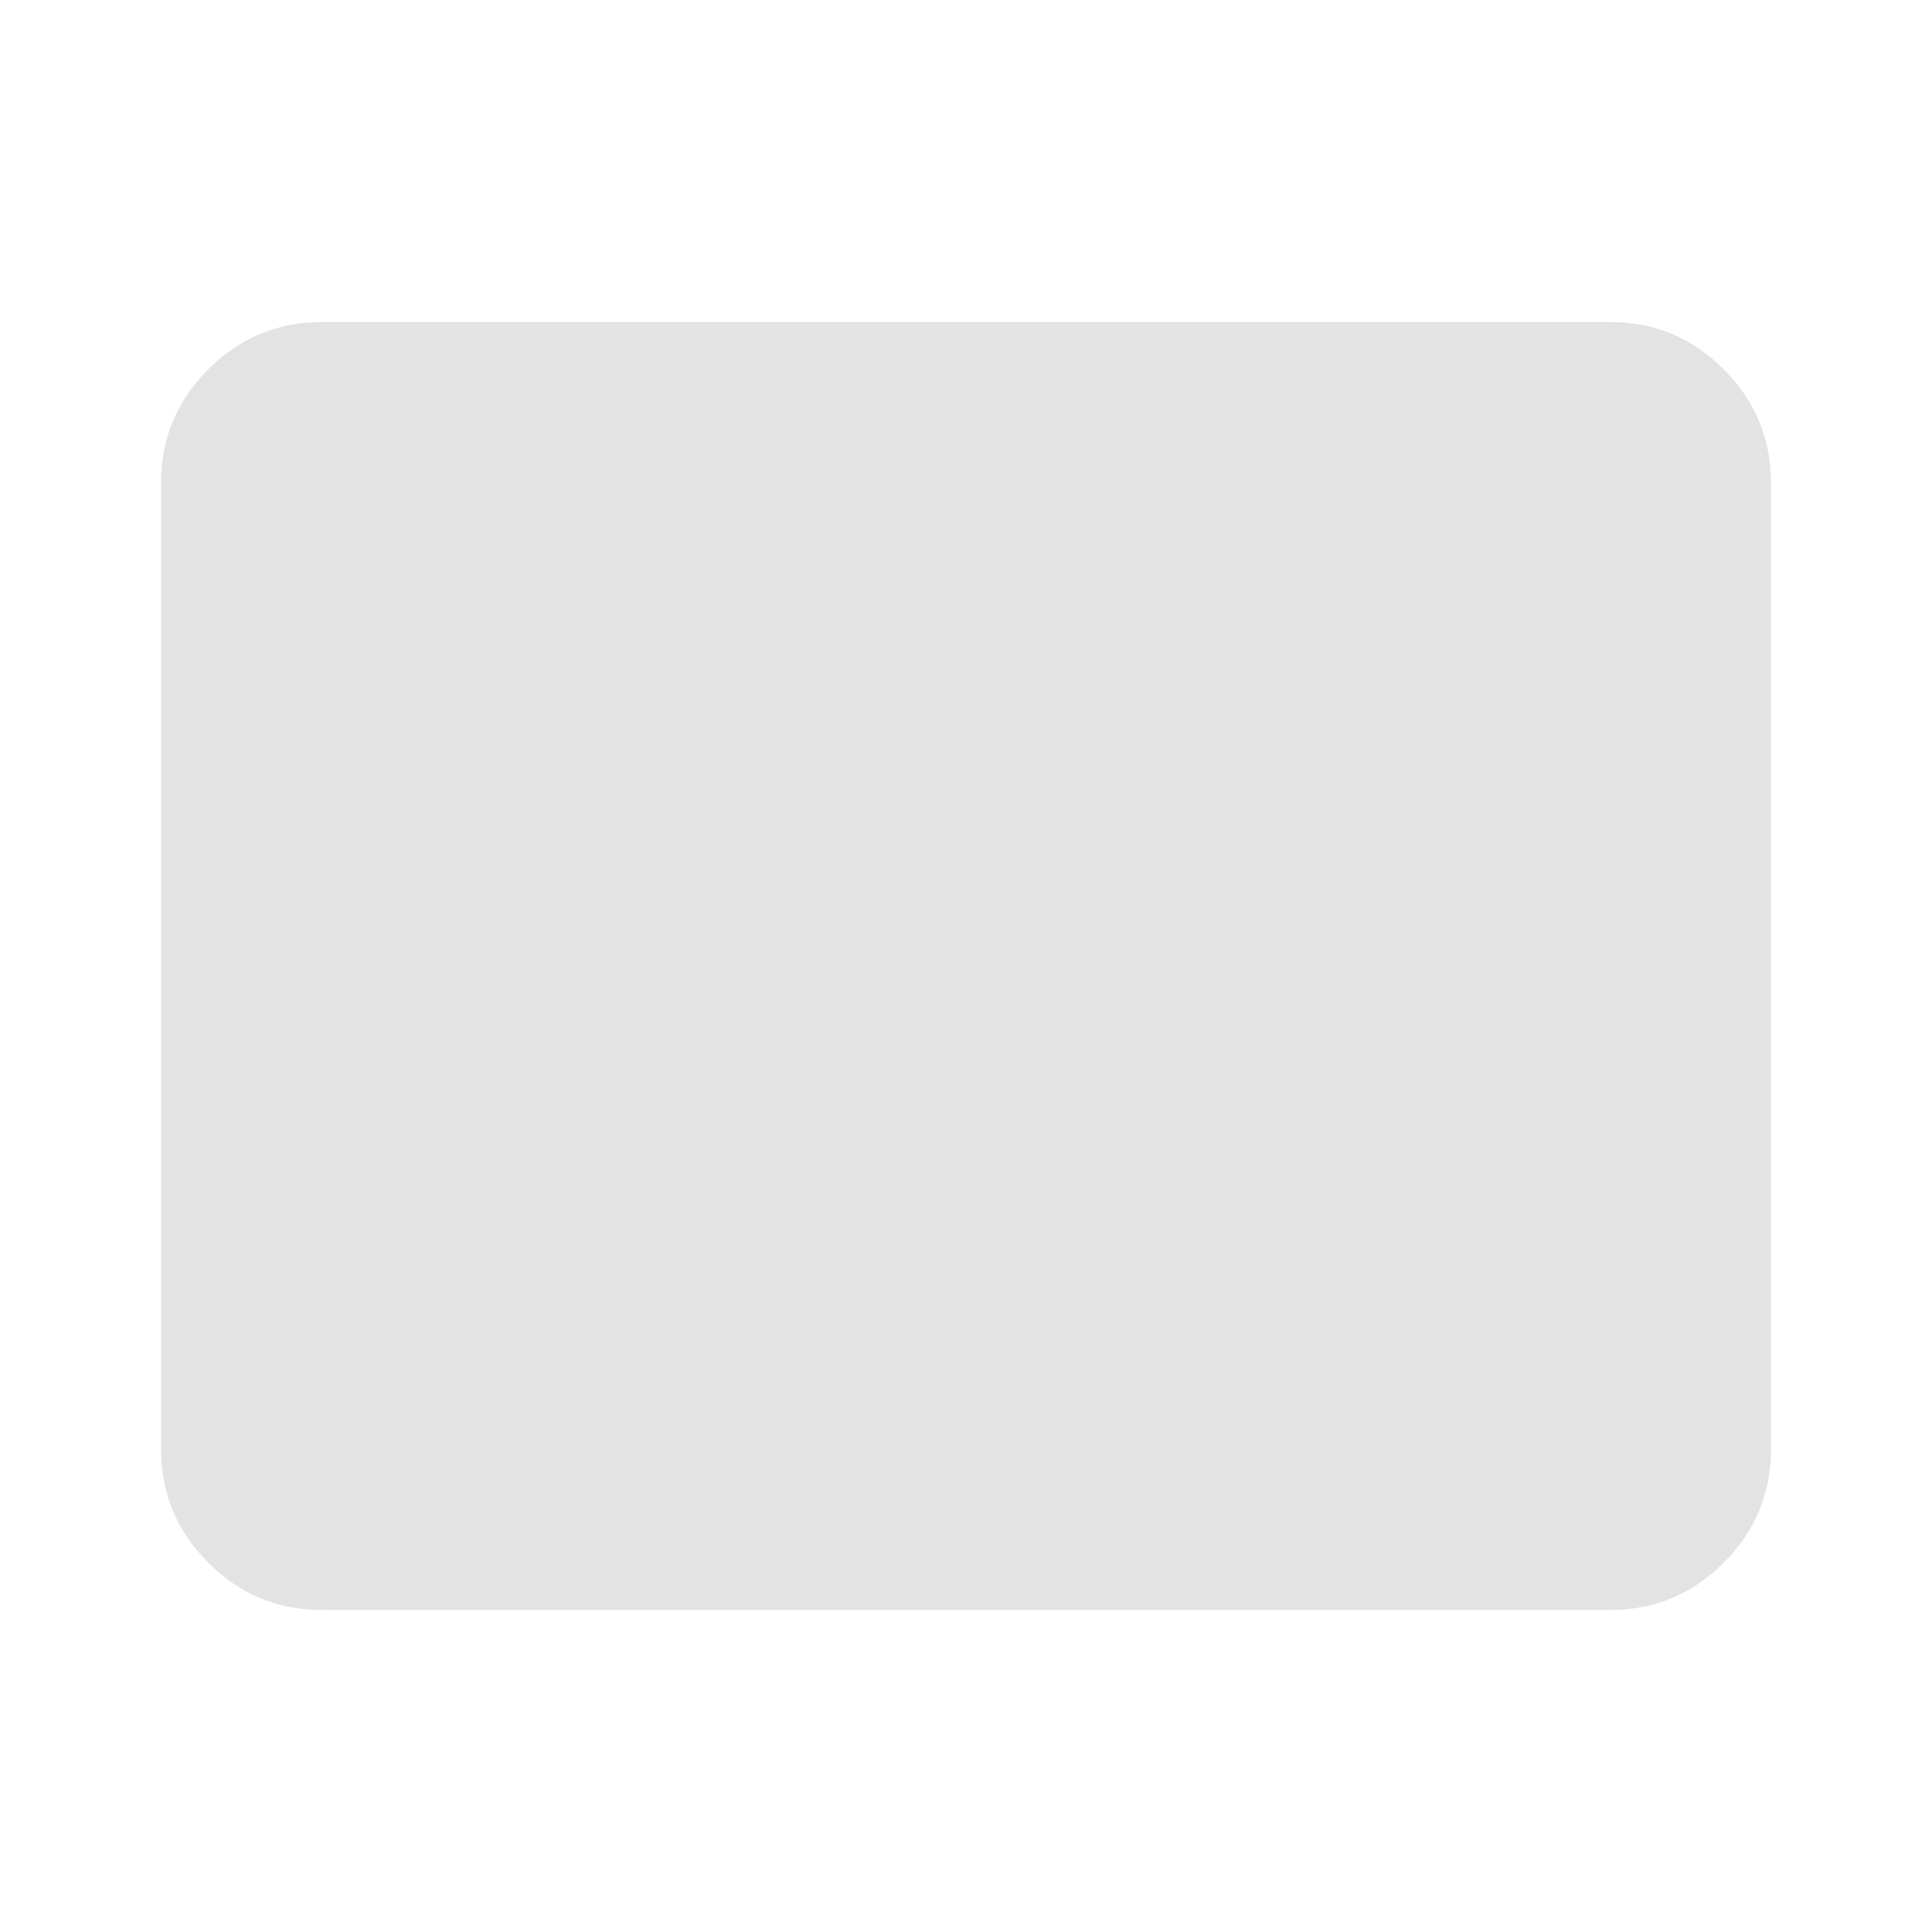
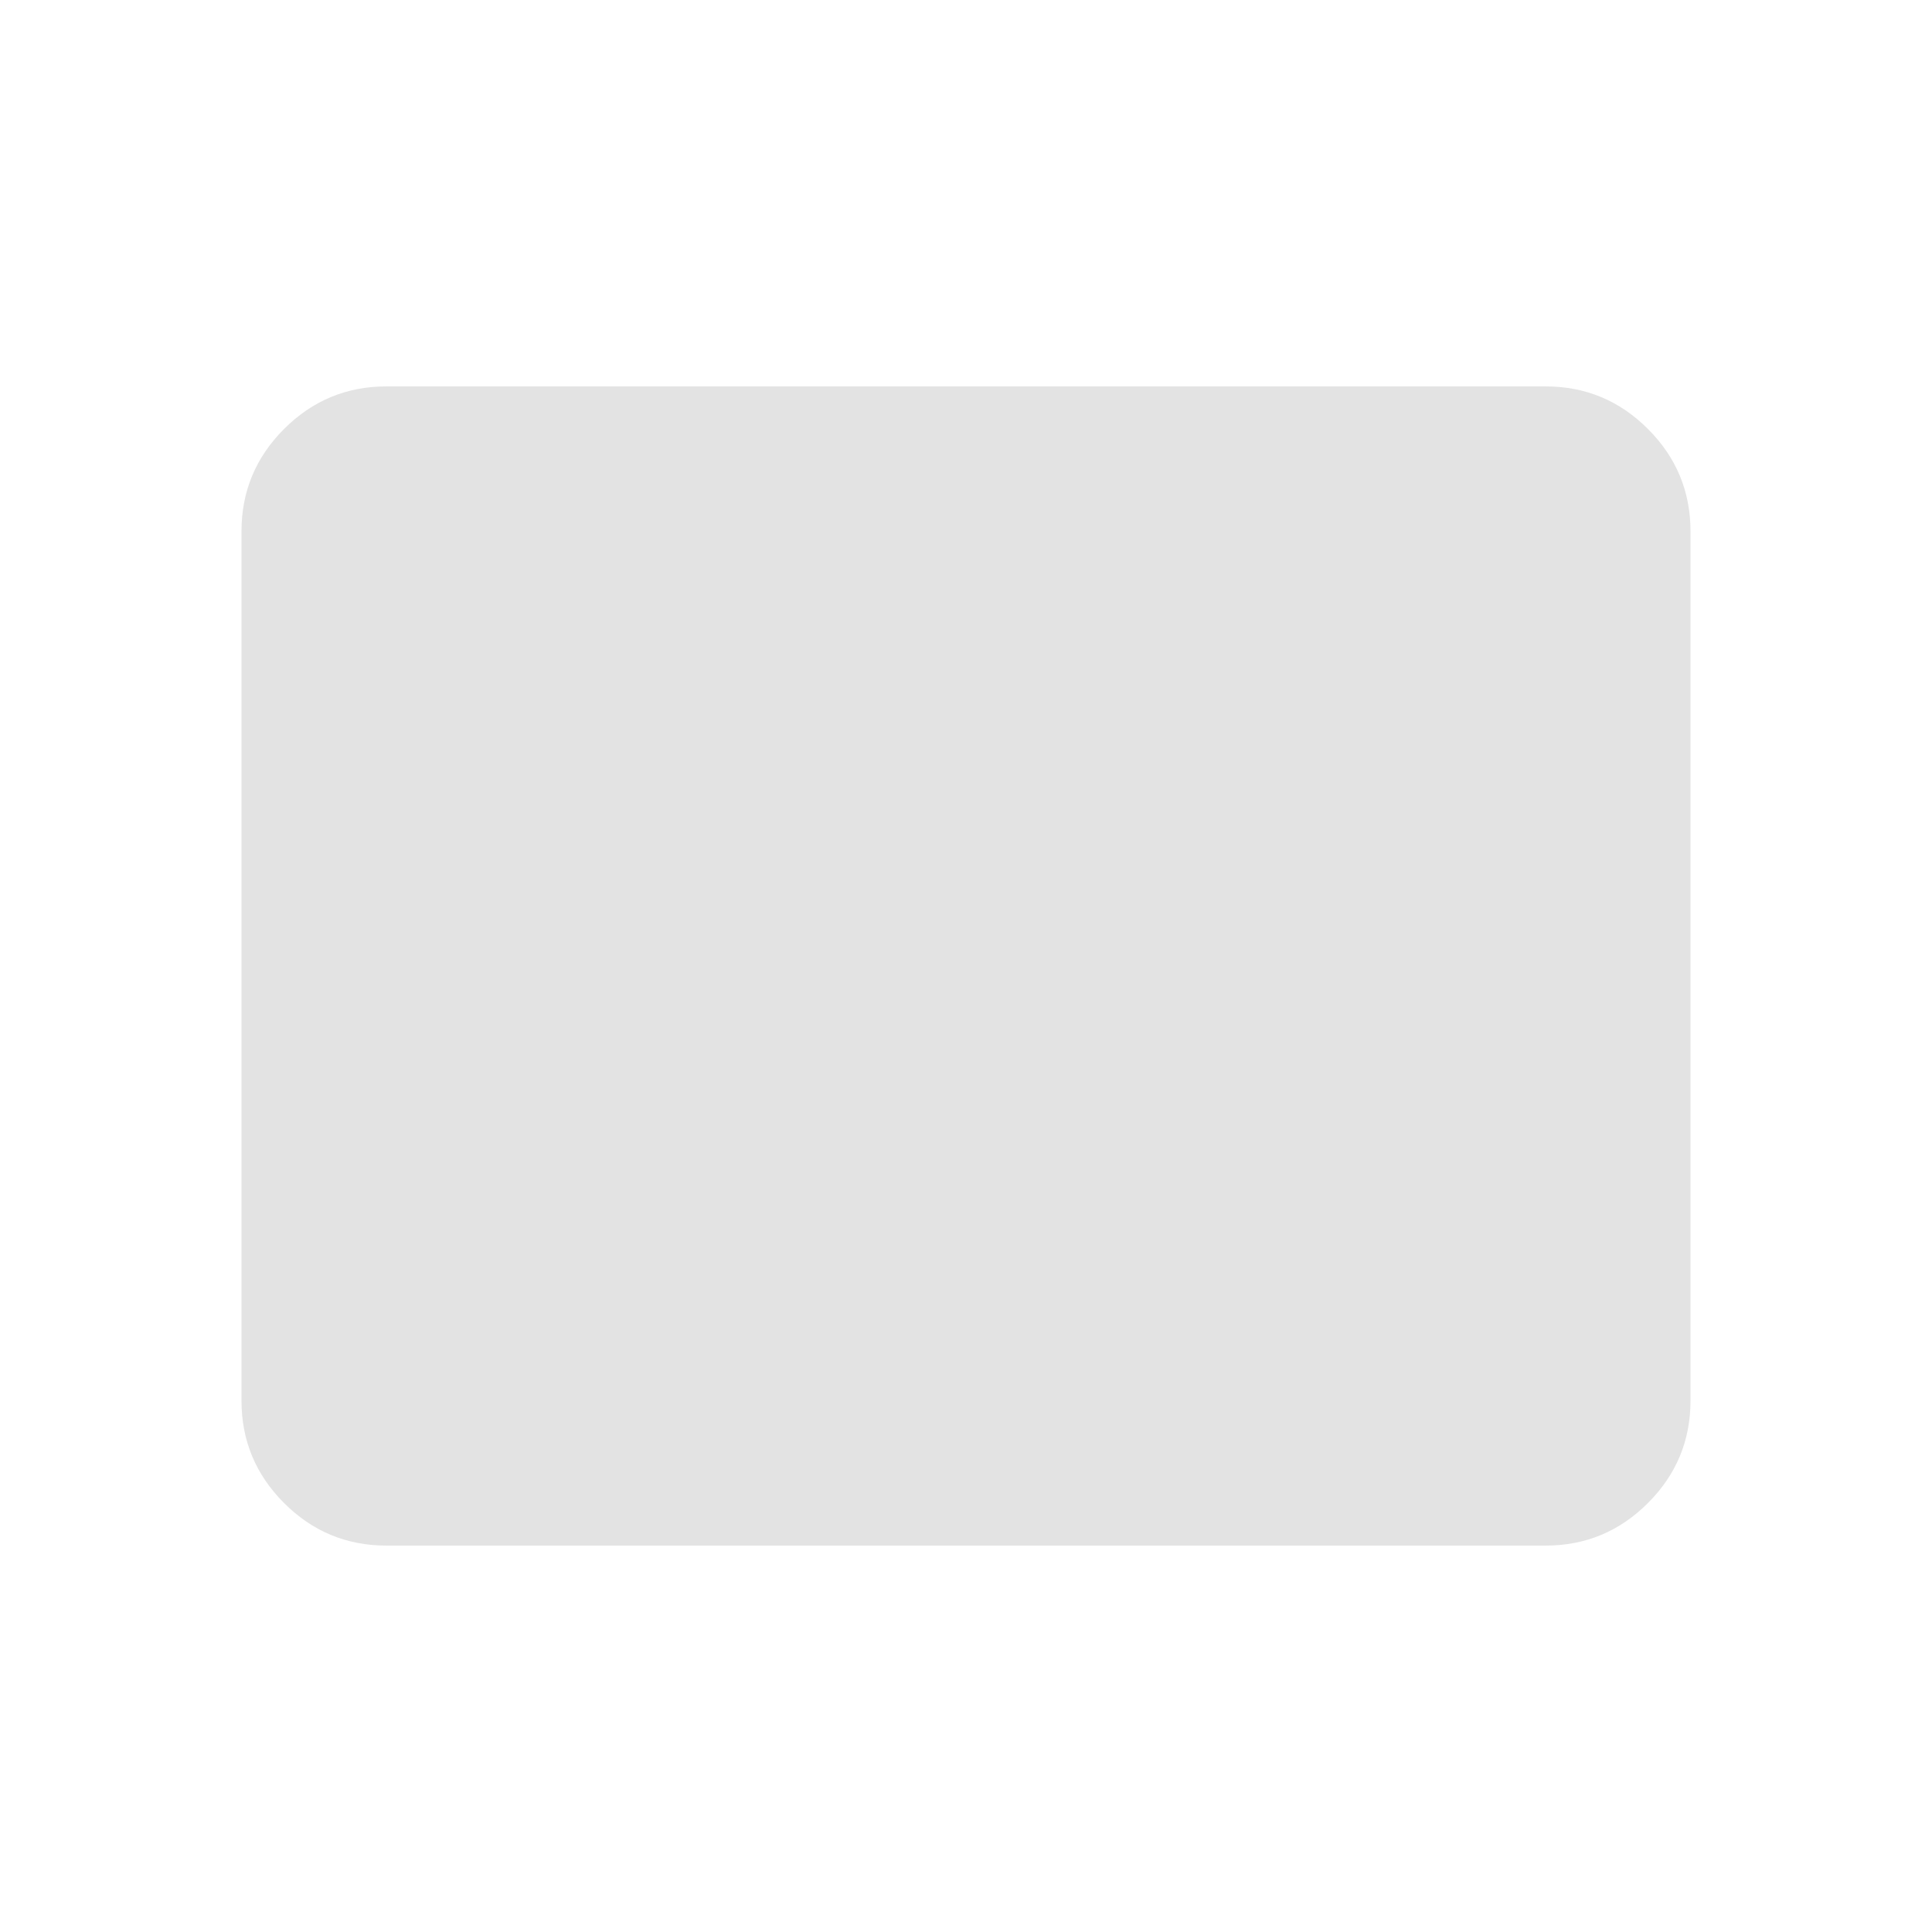
- <svg xmlns="http://www.w3.org/2000/svg" height="24px" viewBox="0 -960 960 960" width="24px" fill="#e3e3e3">
-   <path d="M160-160q-33 0-56.5-23.5T80-240v-480q0-33 23.5-56.5T160-800h640q33 0 56.5 23.5T880-720v480q0 33-23.5 56.5T800-160H160Z" />
+ <svg xmlns="http://www.w3.org/2000/svg" viewBox="0 -960 960 960" height="24px" width="24px" fill="#e3e3e3">
+   <path d="M192 -192q-29.7 0 -50.85 -21.15T120 -264v-432q0 -29.7 21.15 -50.85T192 -768h576q29.7 0 50.85 21.15T840 -696v432q0 29.7 -21.15 50.85T768 -192H192Z" />
</svg>
